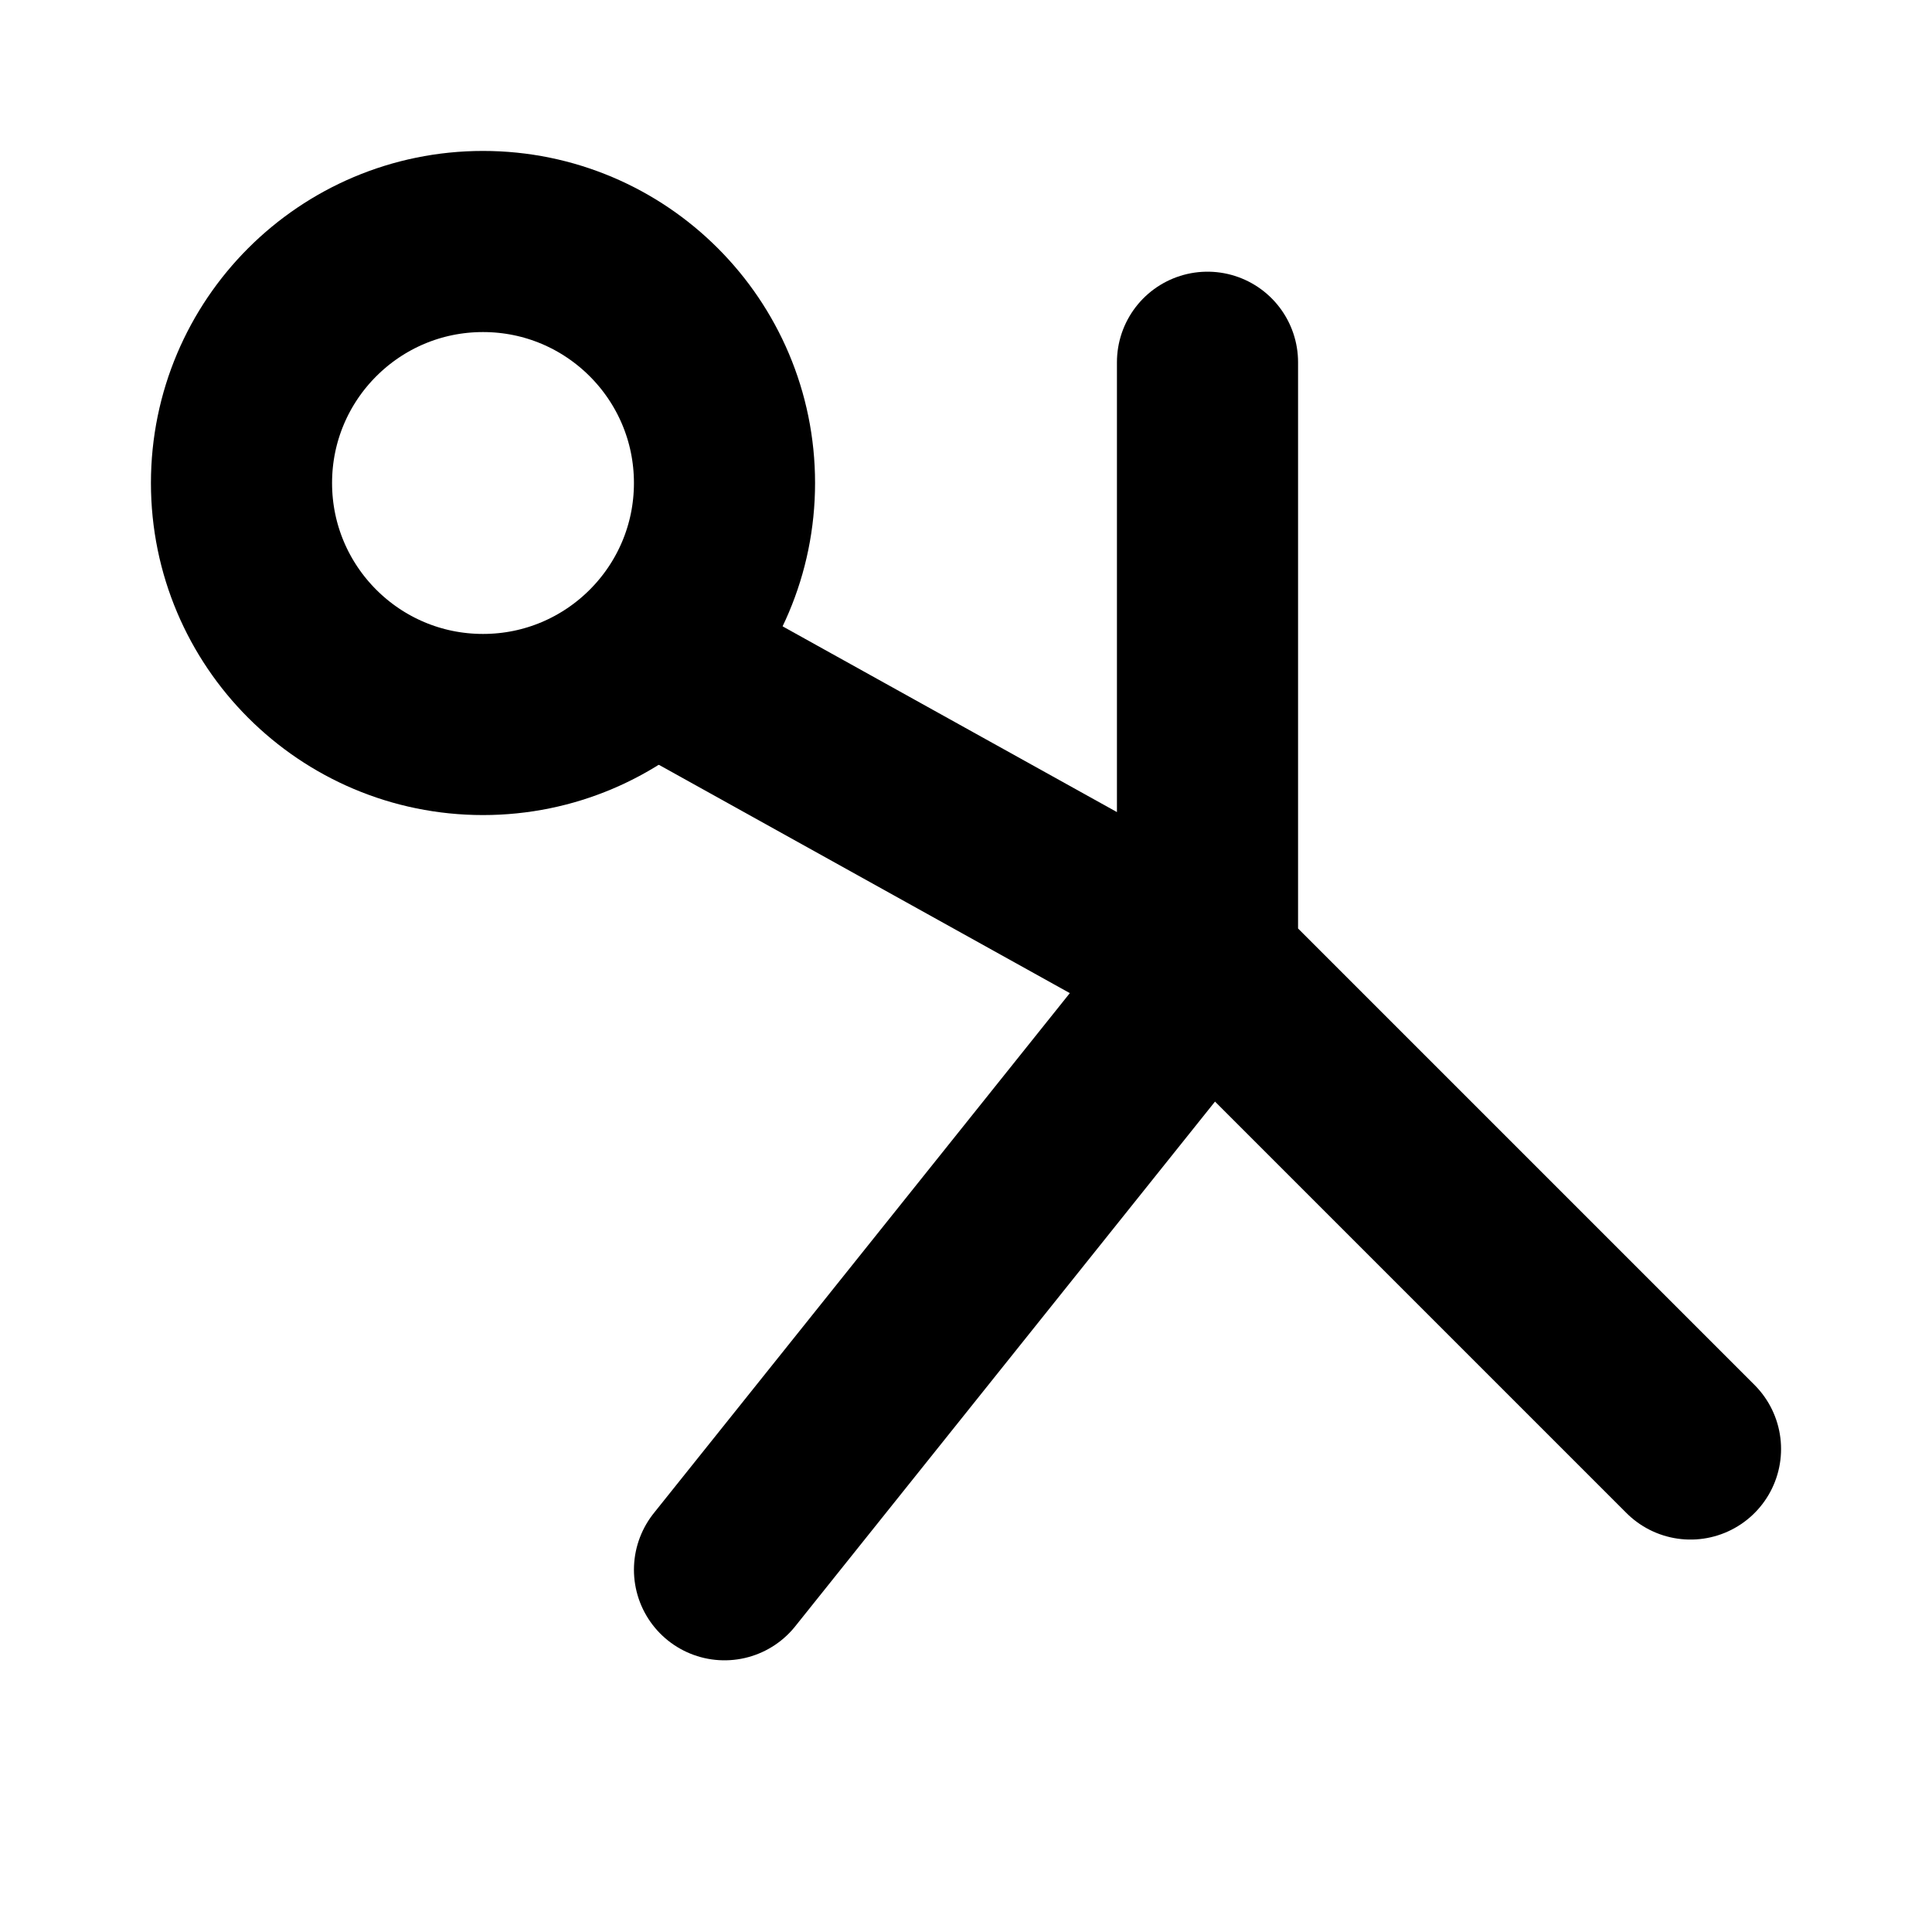
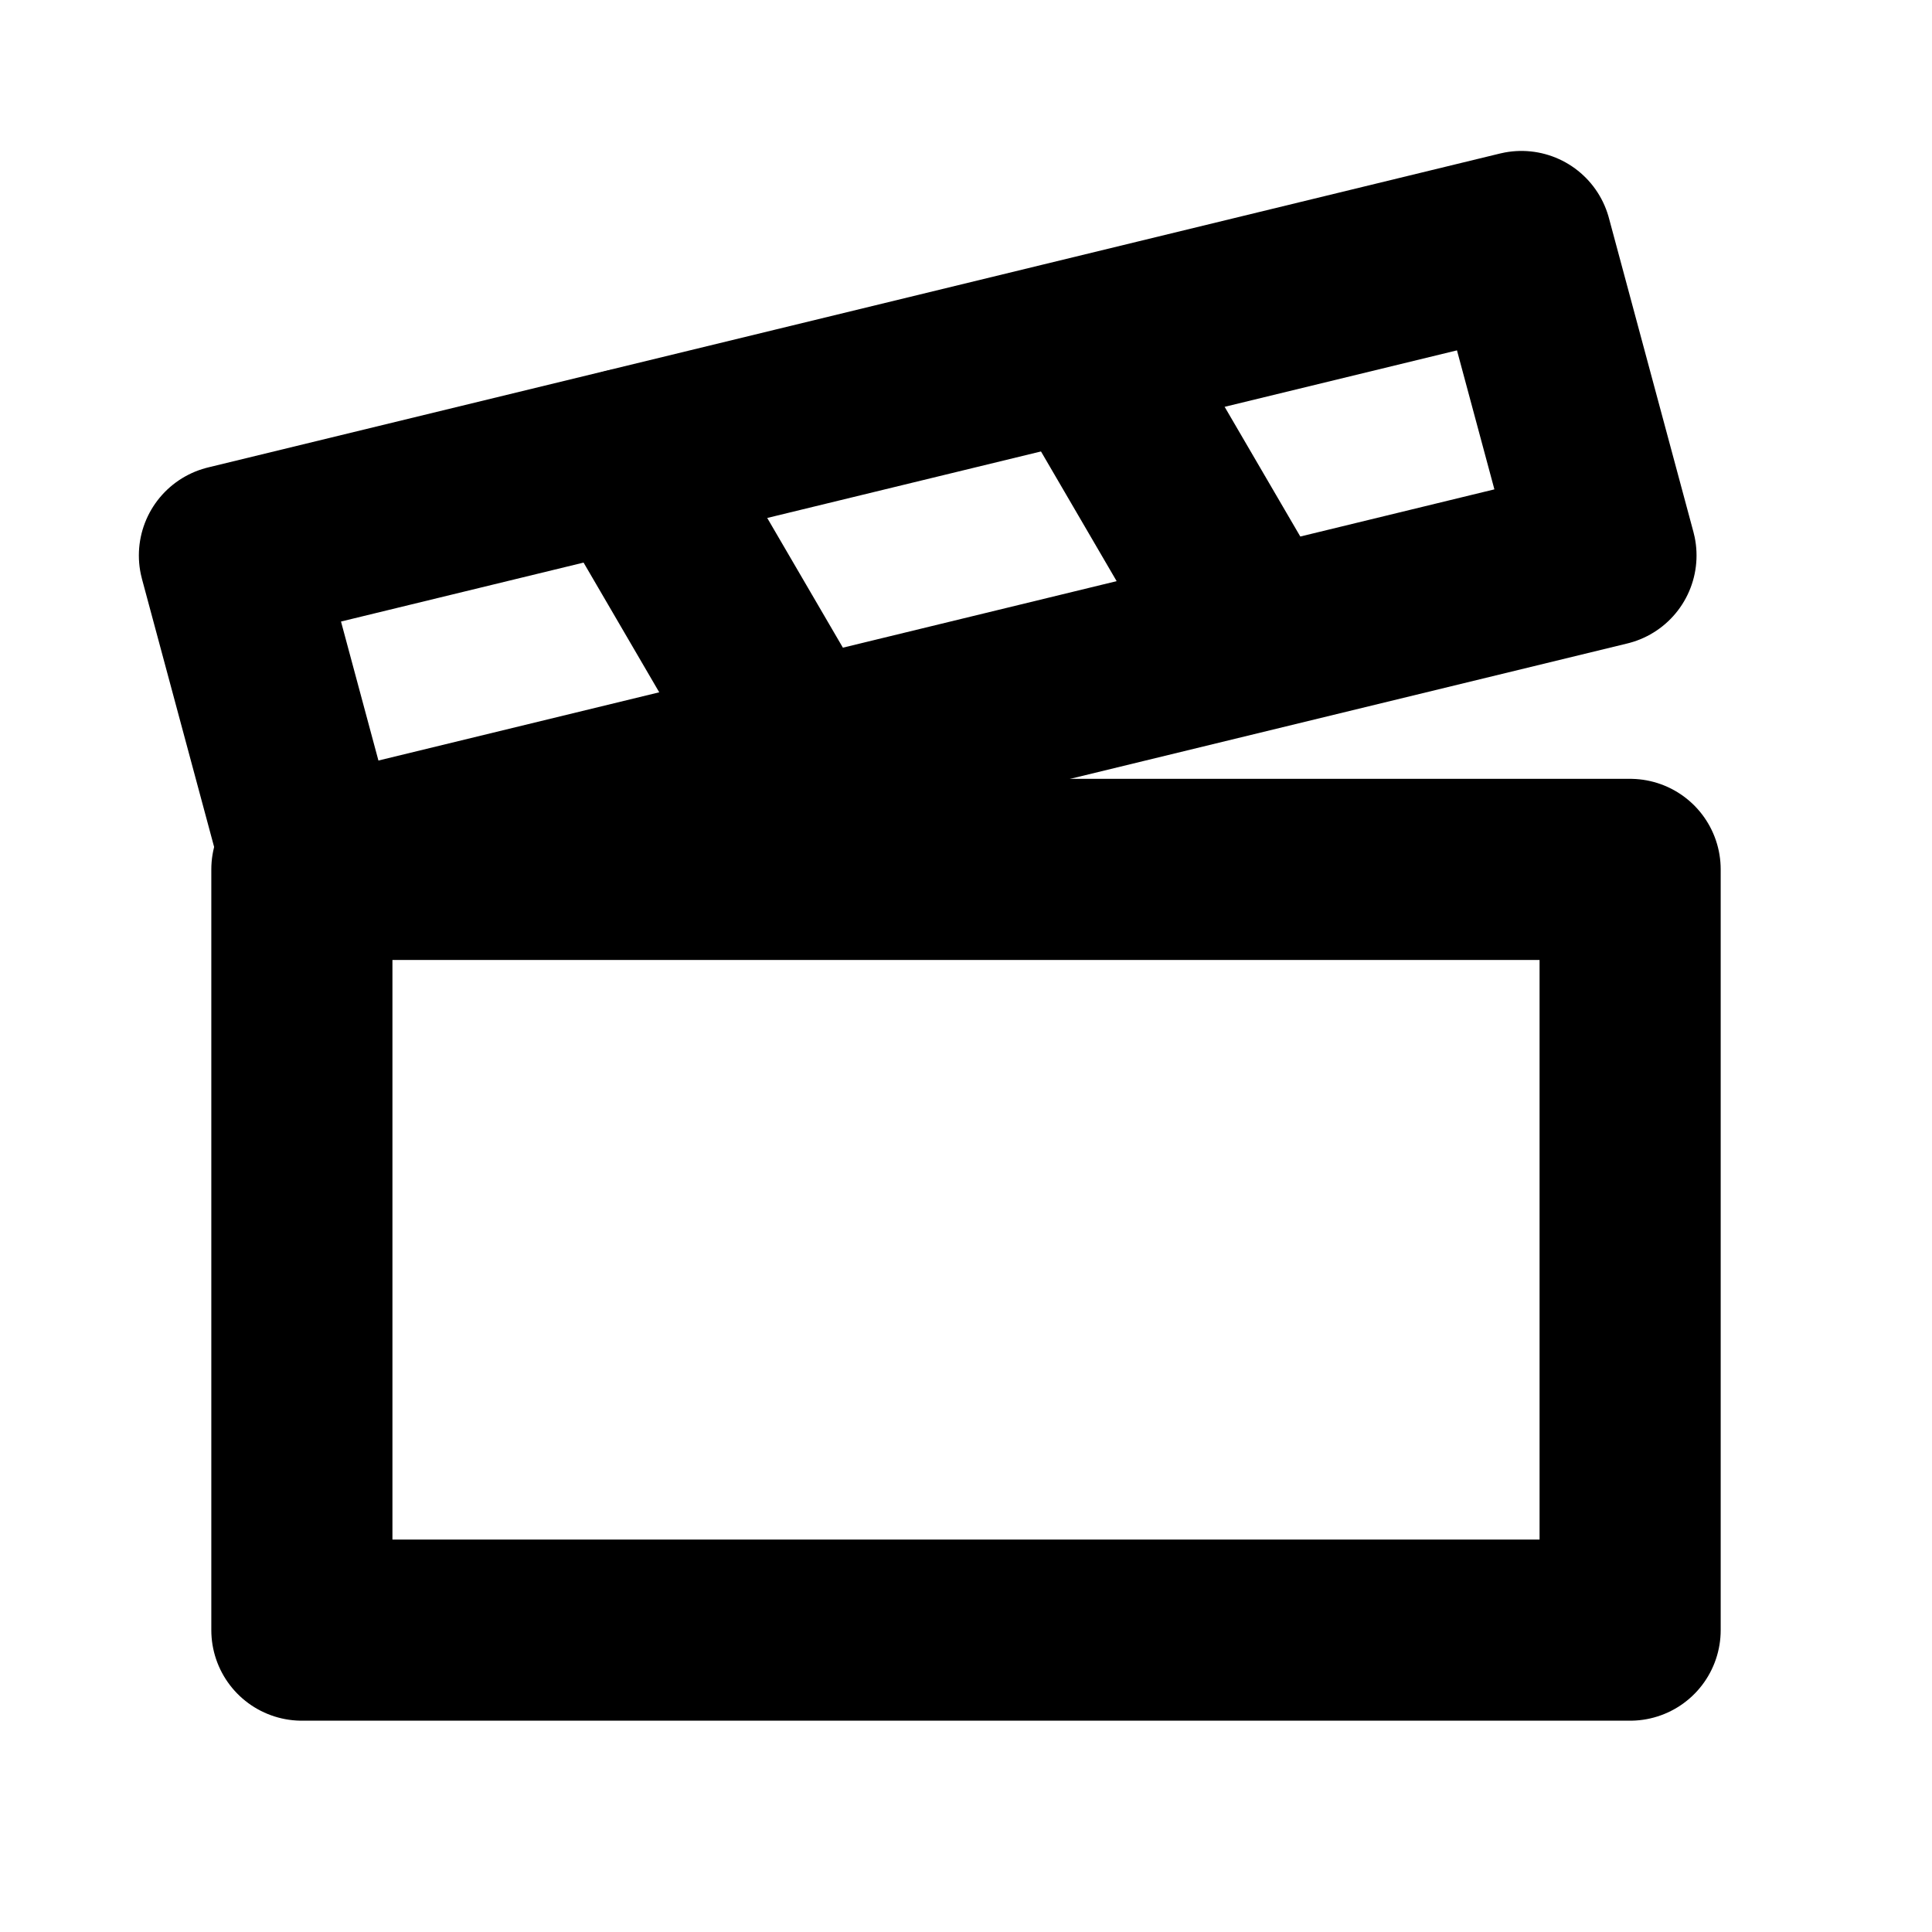
<svg xmlns="http://www.w3.org/2000/svg" width="16" height="16" viewBox="0 0 16 16" fill="none" stroke="currentColor" stroke-width="1.5" stroke-linecap="round" stroke-linejoin="round">
-   <circle cx="4" cy="4" r="2" />
-   <path d="M5.5 5.5L10 8M10 8l-4 5M10 8l4 4M10 8V3" />
+   <path d="M2.5 7.2h11v6.3h-11z" />
+   <path d="M1.9 4.6L12.6 2l.7 2.6L2.6 7.2z" />
+   <path d="M5.2 3.8l1.4 2.4M9 2.9l1.4 2.4" />
</svg>
